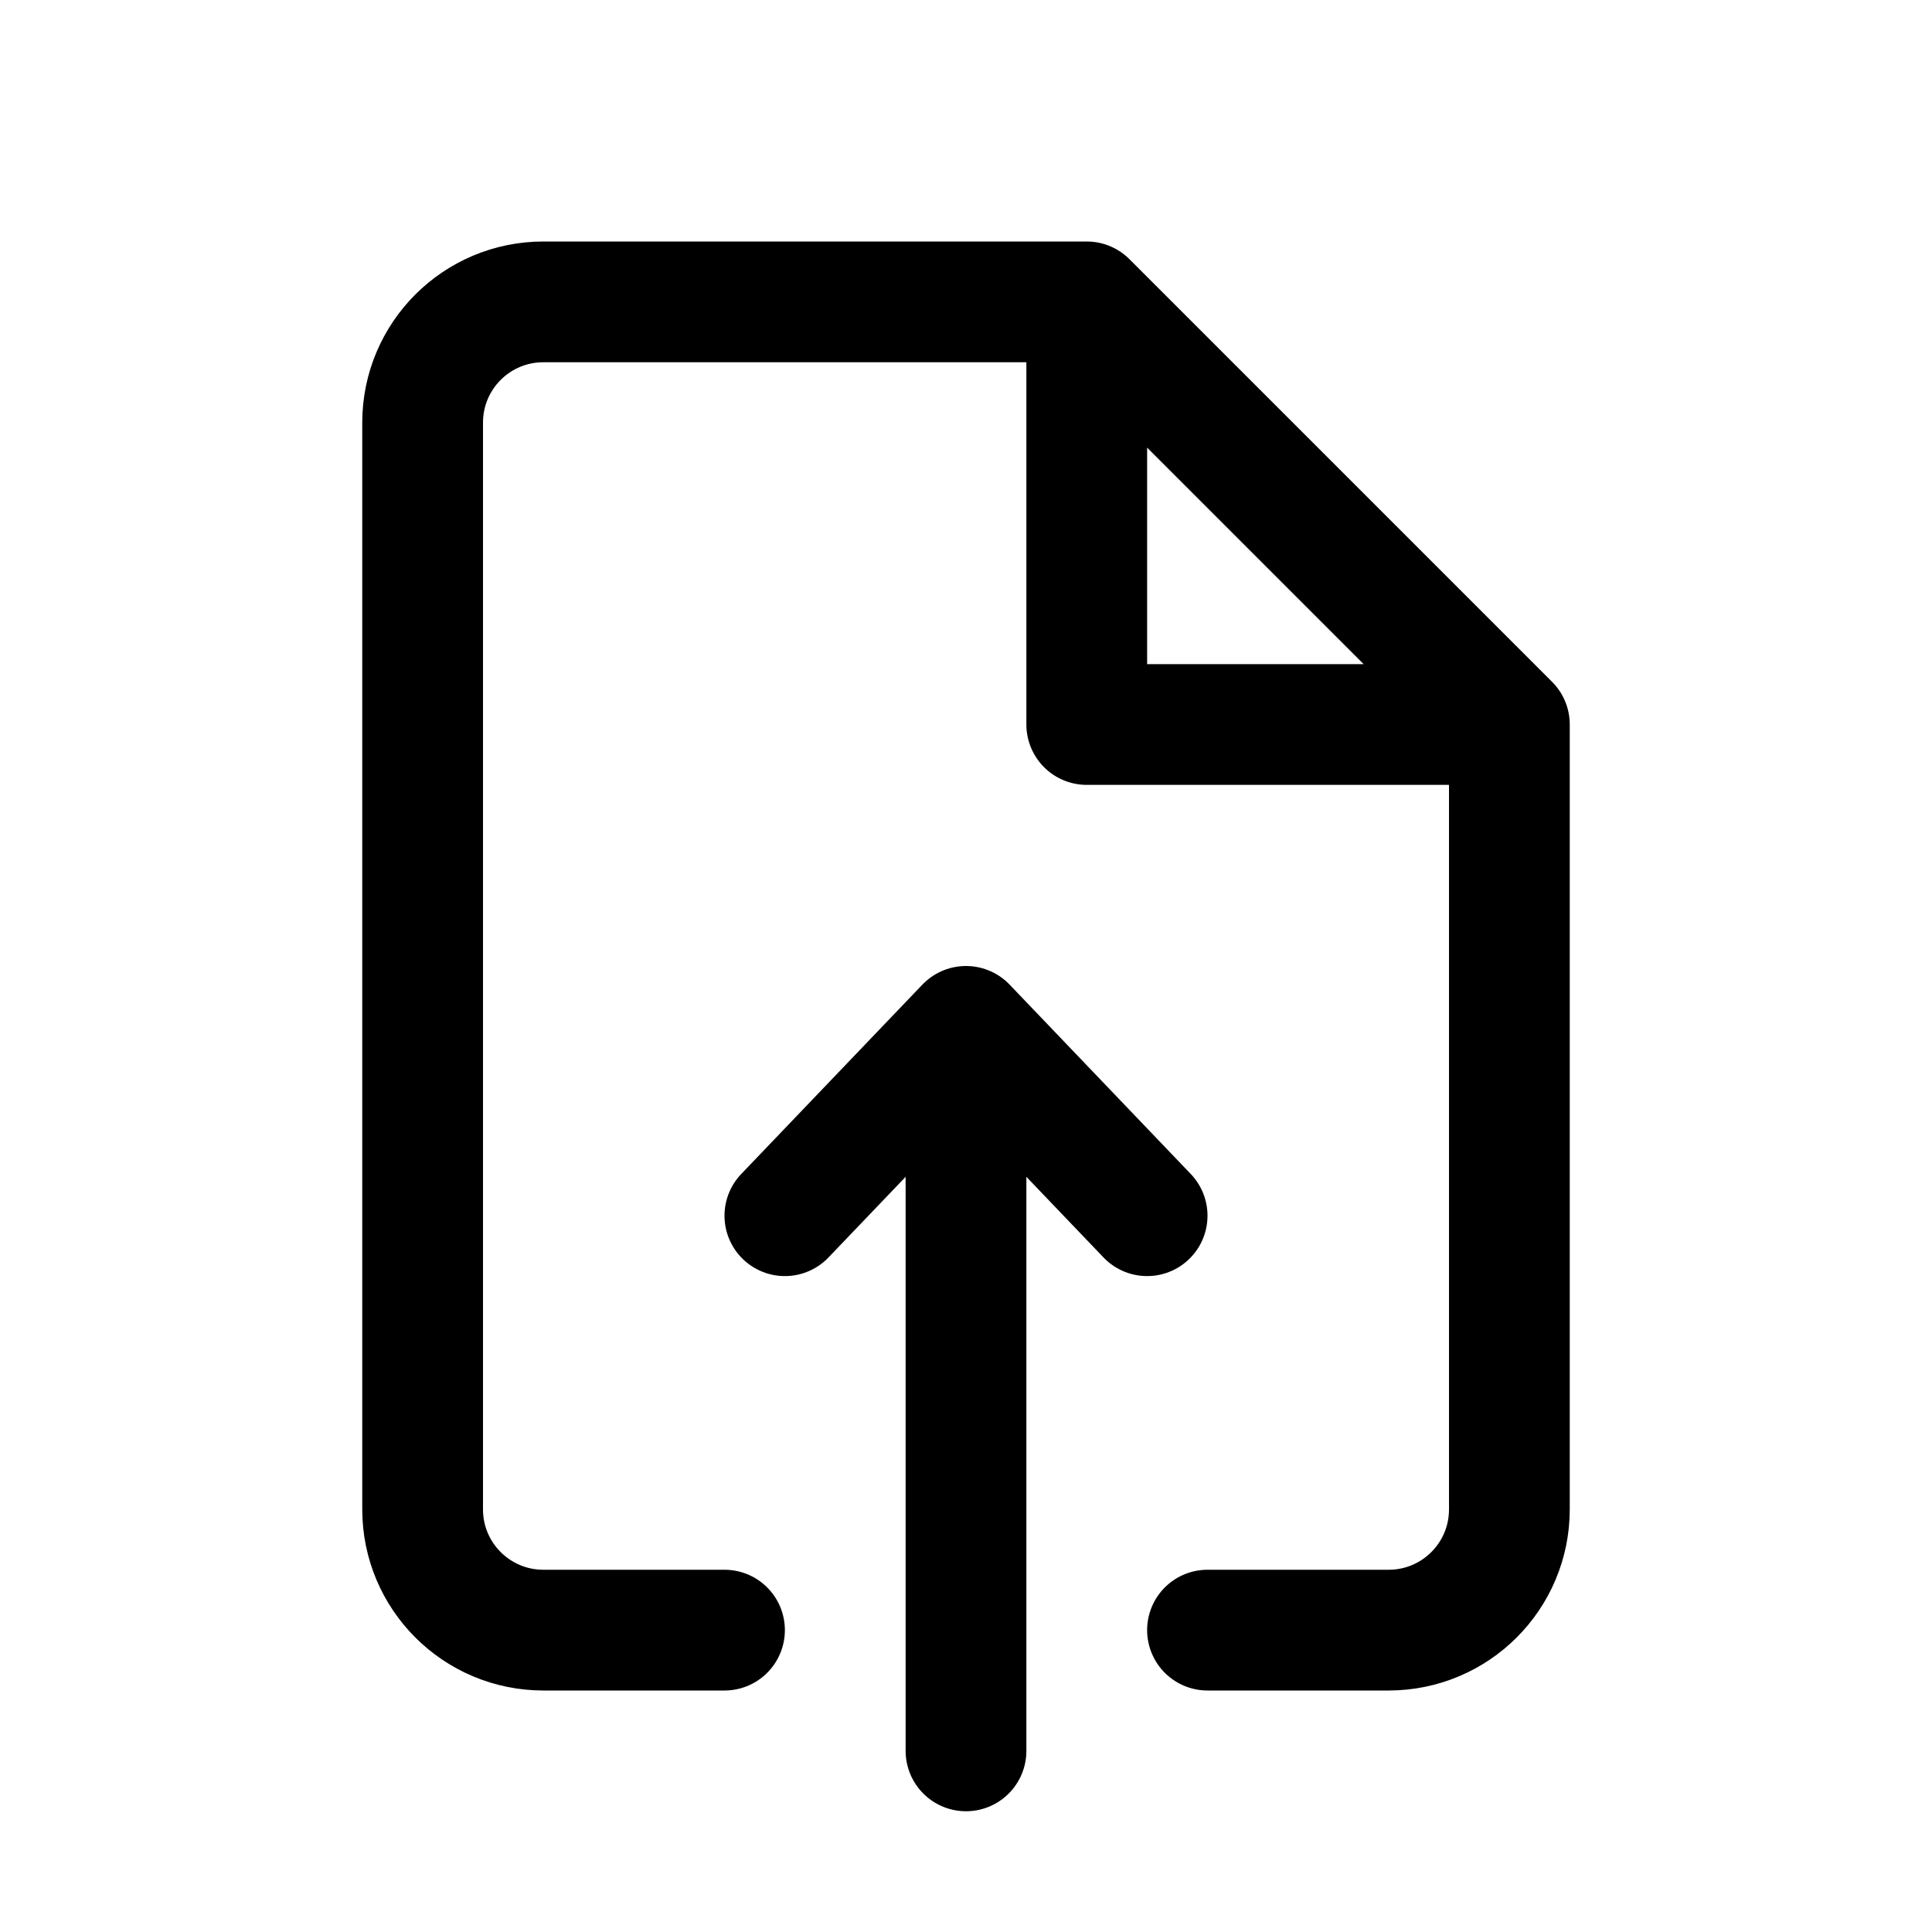
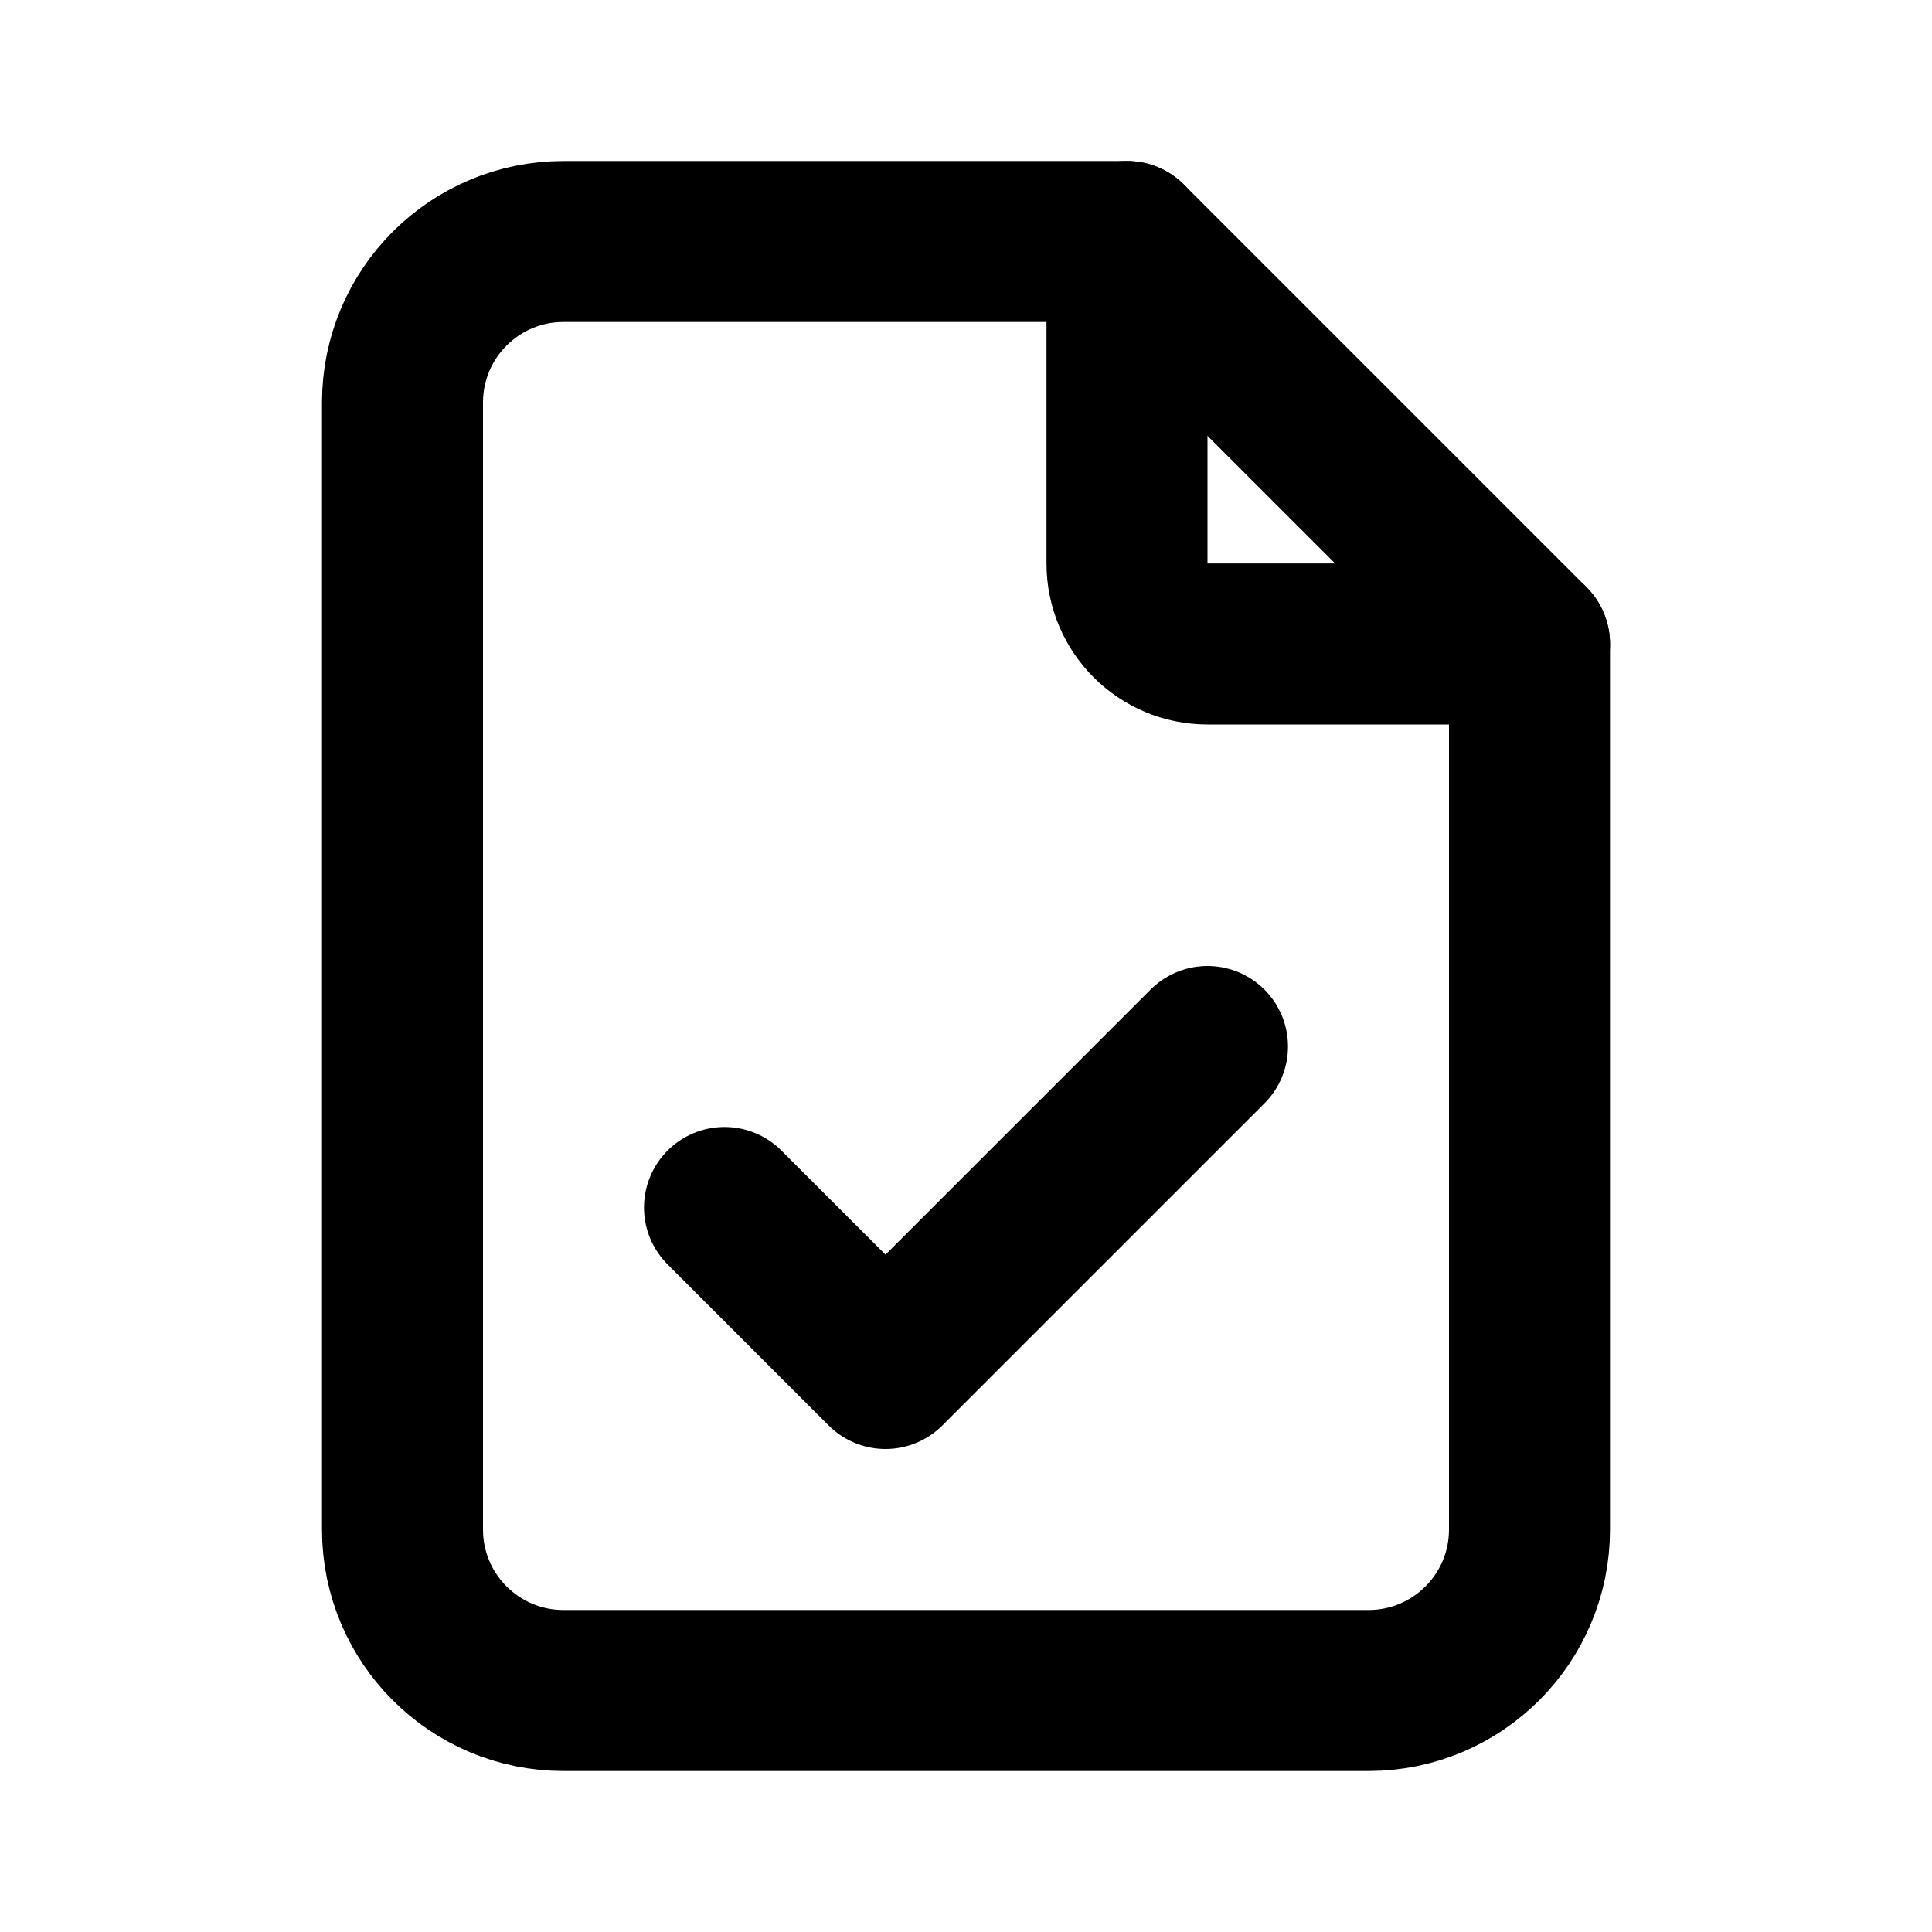
- <svg xmlns="http://www.w3.org/2000/svg" width="32" height="32" viewBox="0 0 32 32" fill="none">
-   <path d="M18 5H9C7.895 5 7 5.895 7 7V25C7 26.105 7.895 27 9 27H12M18 5L25 12M18 5V12H25M25 12V25C25 26.105 24.105 27 23 27H20" stroke="black" stroke-width="2" stroke-linecap="round" stroke-linejoin="round" />
-   <path d="M16 17V29M16 17L13 20.136M16 17L19 20.136" stroke="black" stroke-width="2" stroke-linecap="round" stroke-linejoin="round" />
+ <svg xmlns="http://www.w3.org/2000/svg" class="icon icon-tabler icon-tabler-file-check" width="24" height="24" viewBox="0 0 24 24" stroke-width="2" stroke="currentColor" fill="none" stroke-linecap="round" stroke-linejoin="round">
+   <path stroke="none" d="M0 0h24v24H0z" fill="none" />
+   <path d="M14 3v4a1 1 0 0 0 1 1h4" />
+   <path d="M17 21h-10a2 2 0 0 1 -2 -2v-14a2 2 0 0 1 2 -2h7l5 5v11a2 2 0 0 1 -2 2z" />
+   <path d="M9 15l2 2l4 -4" />
</svg>
